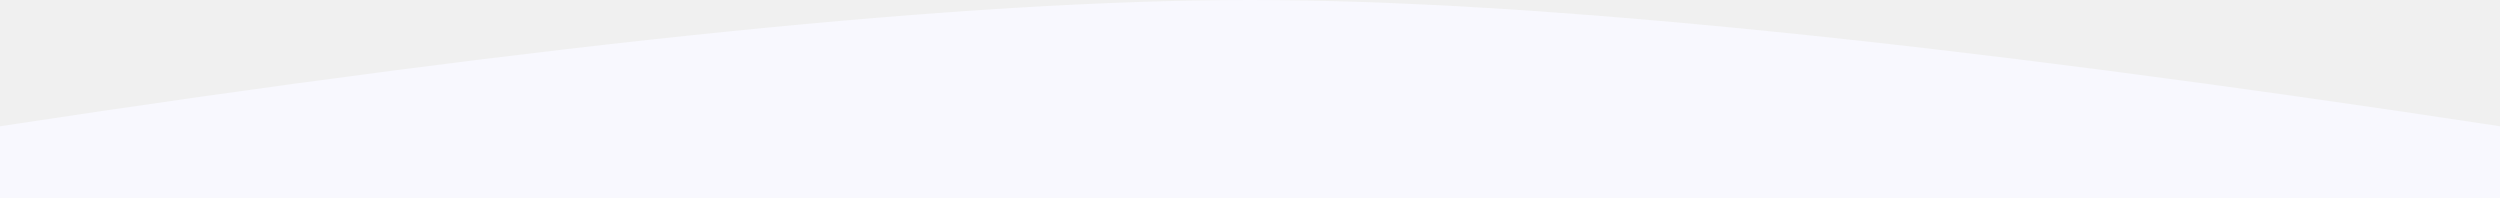
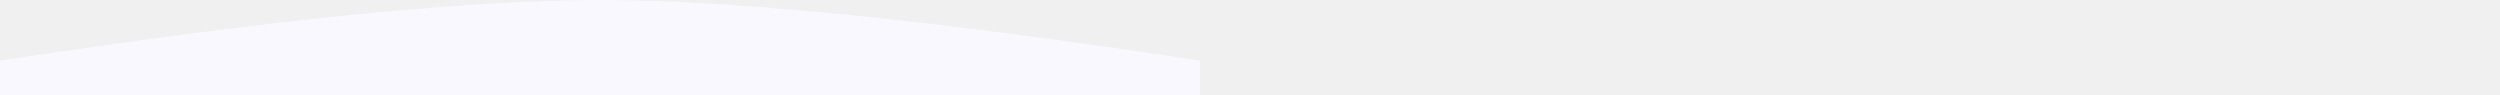
- <svg xmlns="http://www.w3.org/2000/svg" xmlns:xlink="http://www.w3.org/1999/xlink" width="1440" height="114">
+ <svg xmlns="http://www.w3.org/2000/svg" xmlns:xlink="http://www.w3.org/1999/xlink" width="3000" height="114">
  <defs>
    <path id="a" d="M0 0h1440v114H0z" />
  </defs>
  <g fill="none" fill-rule="evenodd">
    <mask id="b" fill="#fff">
      <use xlink:href="#a" />
    </mask>
    <path d="M0 72.728C318.801 24.243 558.801 0 720 0c161.199 0 401.199 24.243 720 72.728v765.146H0V72.728z" fill="#F8F8FE" mask="url(#b)" />
  </g>
</svg>
